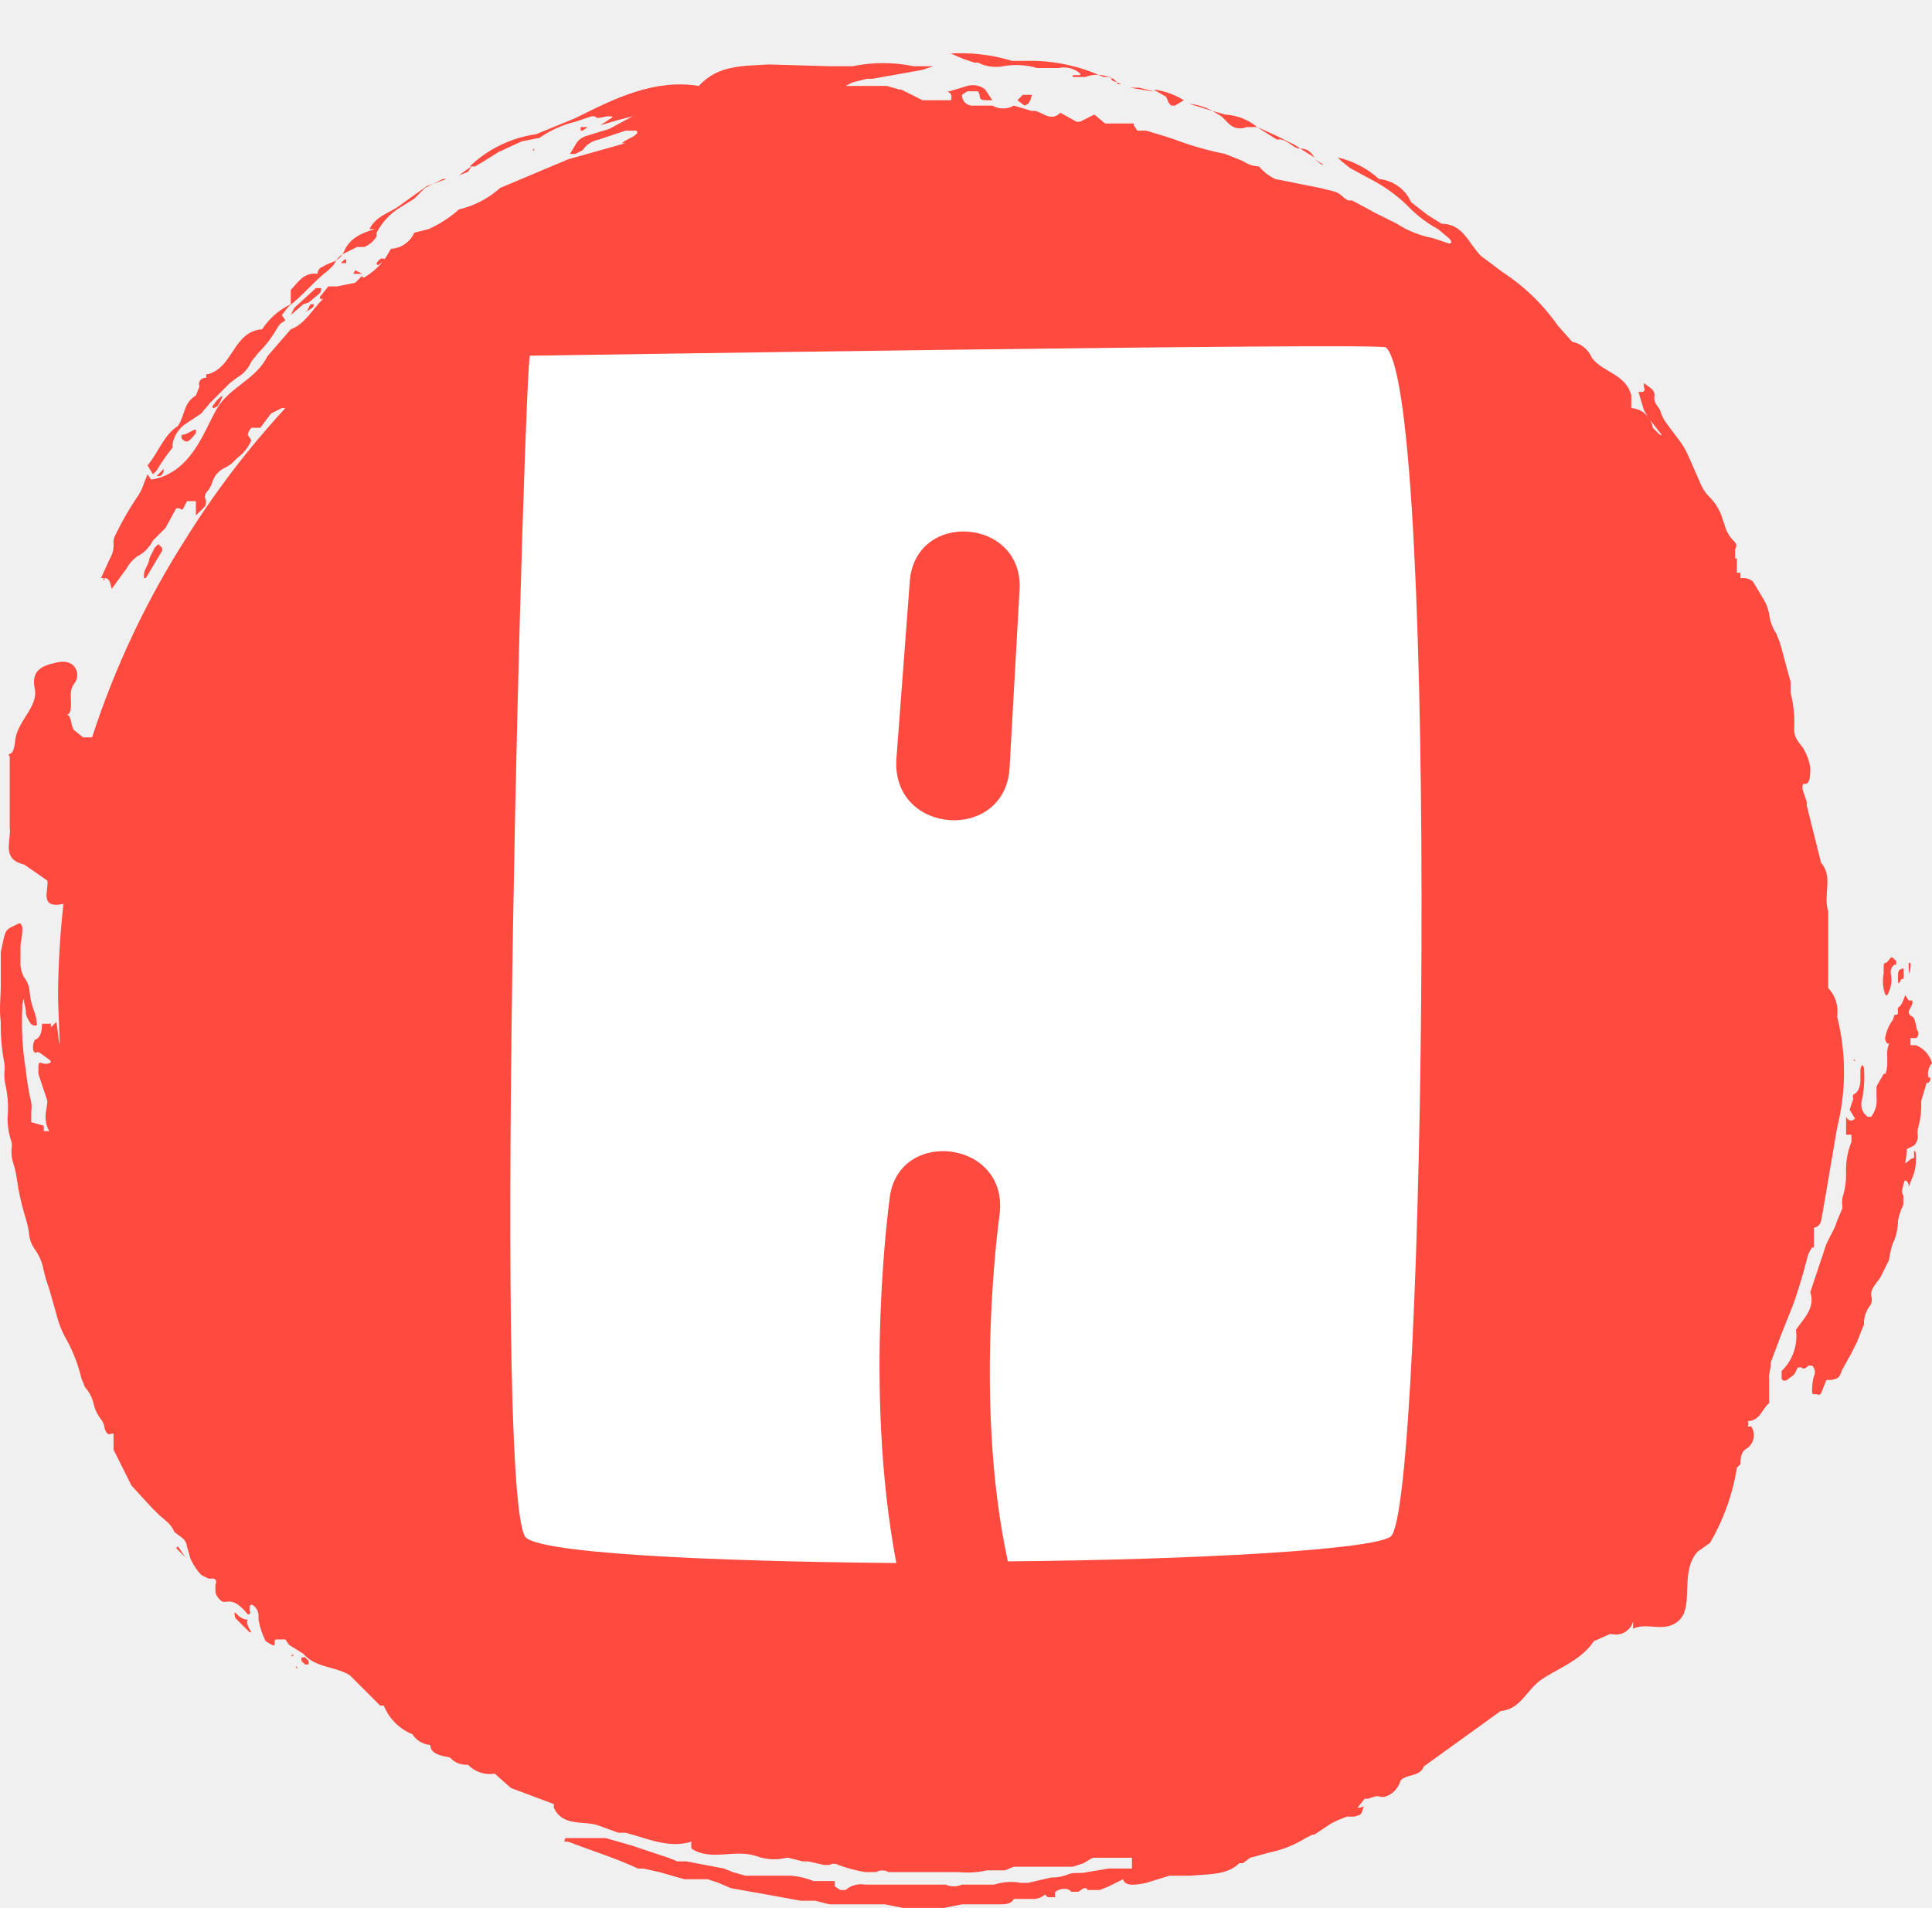
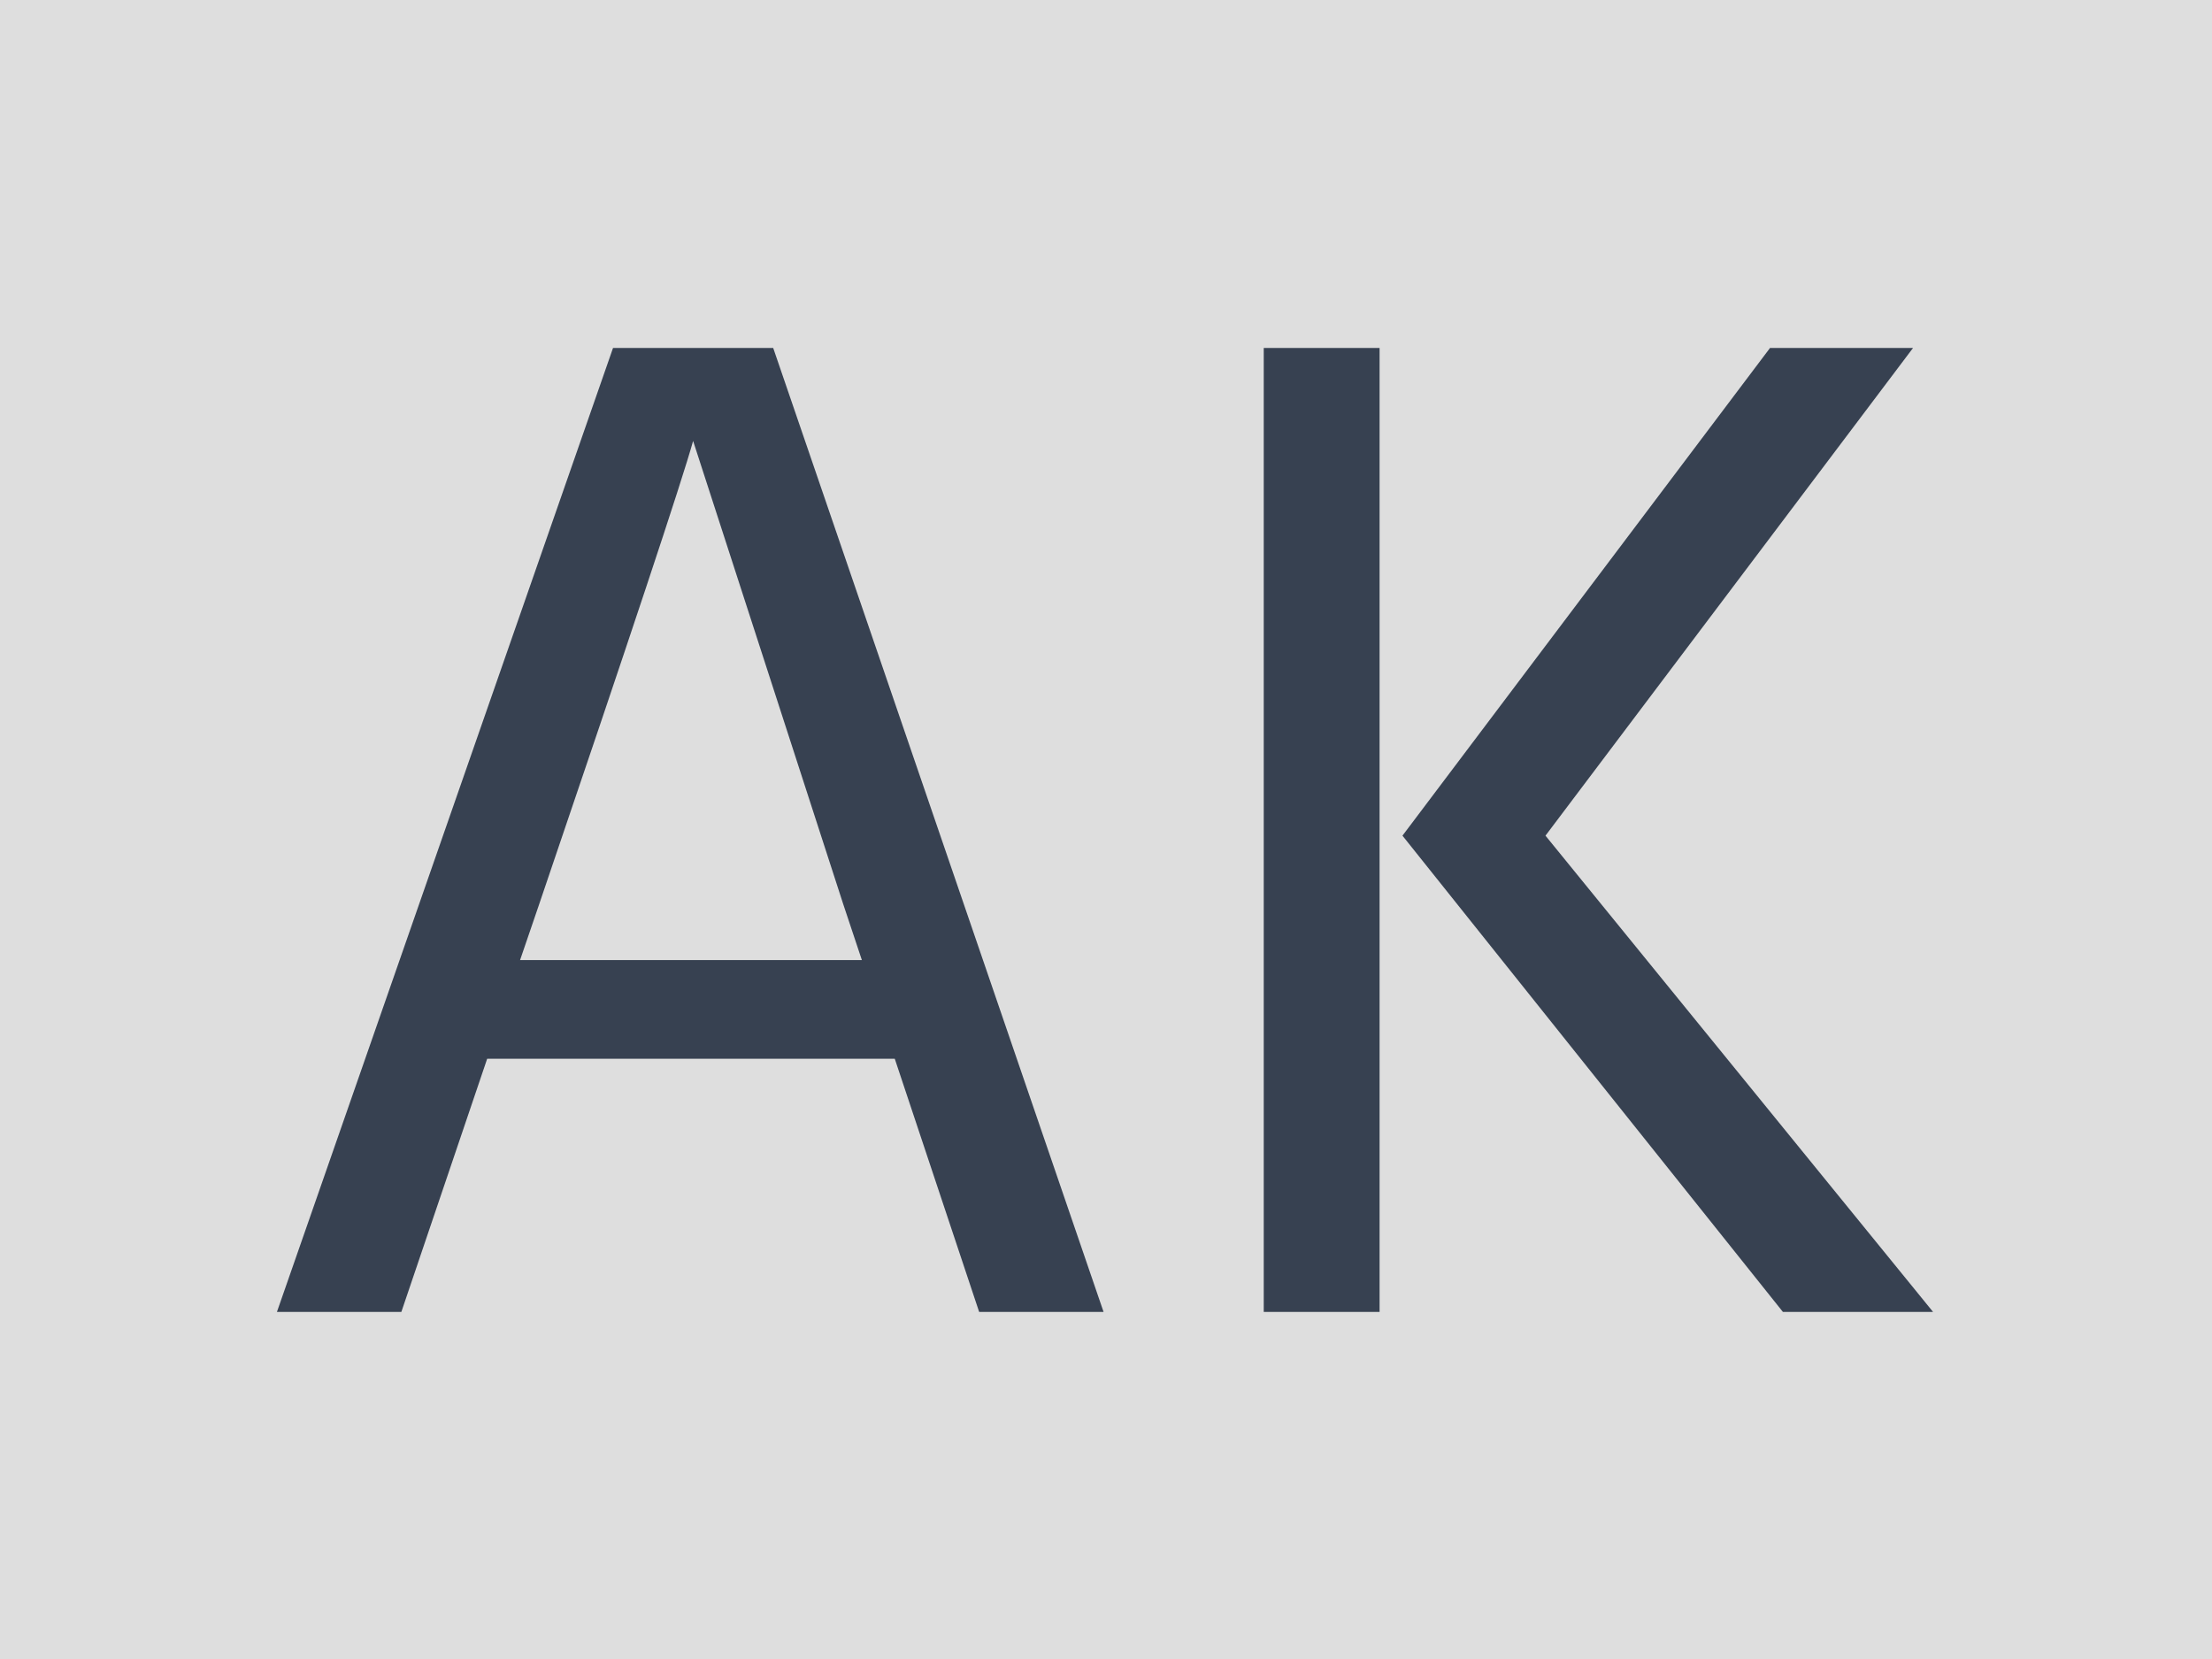
- <svg xmlns="http://www.w3.org/2000/svg" width="308.761" height="304.916" viewBox="0 0 106.008 104.687" class="css-1j8o68f" version="1.1" id="svg23">
-   <defs id="SvgjsDefs2684" />
-   <g id="SvgjsG2685" featurekey="rootContainer" transform="matrix(0.9820593,0,0,0.9820593,-0.05456052,0)" fill="#ff4a3f">
-     <g id="g17">
-       <path d="M19.8 15.3h.5l-.4-.2zm.5.1zm.8-.7c0 .1 0 .1.1.1l.4-.3c-.2-.1-.3-.1-.5.2zm.4-.2zm-4.1 2.3zm-.2.6l.3-.2c.1-.1.1-.2.1-.2h-.2l-.2.4c-.1-.1-.1 0 0 0zm2.2-2.9h-.1l-.2.2h.3zm-2.1 2.4l.6-.5c.1-.1.1-.2.1-.3h-.3l-1.2 1.1-.2.4.7-.6zm-1.1.8z" id="path3" />
-       <path d="M9.7 25v-.2a1.7 1.7 0 0 1 .7-1.1l.9-.6.5-.6.7-.7.4-.4.4-.3a1.9 1.9 0 0 0 .8-.9l.4-.5a5.9 5.9 0 0 0 1-1.3l.2-.3.3-.2-.2-.3.4-.5c.8-.6 1.4-1.4 2.2-2l.3-.3a1.4 1.4 0 0 1 .5-.6l.8-.4h.4a1.4 1.4 0 0 0 .7-.6V13a3.5 3.5 0 0 1 1.3-1.4l.8-.5.2-.2.4-.4 1-.5h.2l-1.1.4-1.4 1c-.6.5-1.4.6-1.8 1.4h.3c-.7.2-1.4.5-1.7 1.2s-.8.6-1.2.9a.4.4 0 0 0-.3.4c-.8-.1-1.1.5-1.5.9v.8a3.9 3.9 0 0 0-1.6 1.4c-1.6.1-1.6 2.1-3 2.5h-.1a.2.2 0 0 0 0 .2c-.3 0-.5.2-.4.5l-.2.5c-.7.4-.6 1.1-1 1.7-.8.5-1.1 1.5-1.7 2.2l.3.5.2-.2a11.6 11.6 0 0 1 .9-1.3zM53.9 3.3l.6.2h.2a2.2 2.2 0 0 0 1.4.2 4.1 4.1 0 0 1 1.9.1h1.2a1.4 1.4 0 0 1 1.2.3.1.1 0 0 1 0 .1H60a.1.1 0 0 0 0 .1h.7a1.8 1.8 0 0 1 1.3 0c.2 0 .1.1.2.2l.5.2h-.2c-.2-.4-.5-.4-.8-.4a9.7 9.7 0 0 0-4.3-.9h-.8A9.8 9.8 0 0 0 53 3h.2zm7.3 3.1zM50.3 4.7zm10.9 1.7h.2-.2zM19 14.7zm32.1-10zm17.6 2.2a.9.9 0 0 0 1 .2h.6a3.1 3.1 0 0 0-1.8-.7l-.7-.2.5.3zm-3.4-1.3c0 .1.1.2.2.3h.2l.5-.3a4.2 4.2 0 0 0-1.7-.6l.7.4zm7.4 2.7l.8.5c-.2-.3-.4-.5-.8-.5z" id="path5" />
-       <path d="M99 76.1l.6-1.6.6-1.5c.2-.5.6-1.8.8-2.6a1.7 1.7 0 0 1 .3-.7h.1v-1.1c.5-.1.4-.6.5-.9l.8-4.7a12.7 12.7 0 0 0 0-6.2 1.9 1.9 0 0 0-.5-1.6v-4.3c-.3-.9.3-1.9-.4-2.7L101 45a.4.4 0 0 0 0-.2l-.2-.6a.5.5 0 0 1 0-.4h.1c.3 0 .3-.5.3-.9a3 3 0 0 0-.4-1.1l-.3-.4a1.1 1.1 0 0 1-.2-.7 6.7 6.7 0 0 0-.2-2v-.6c-.2-.7-.4-1.5-.6-2.2l-.2-.5a2.5 2.5 0 0 1-.4-1.1 2.5 2.5 0 0 0-.3-.8l-.6-1a.8.8 0 0 0-.6-.2h-.1V32h-.2v-.8H97V31a.4.4 0 0 0 0-.1v-.2c.1-.2.1-.3-.1-.5a1.8 1.8 0 0 1-.4-.6l-.2-.6a2.9 2.9 0 0 0-.7-1.2 2.2 2.2 0 0 1-.5-.7l-.7-1.6a4.3 4.3 0 0 0-.6-1l-.6-.8a2.4 2.4 0 0 1-.4-.8l-.2-.3a.6.6 0 0 1-.1-.5.5.5 0 0 0-.2-.4l-.4-.3v.2c.1.2 0 .3-.1.3h-.2l.3 1 .3.5.7.9h-.1l-.2-.2-.2-.2a1.3 1.3 0 0 0-1.2-1.1v-.7c-.3-1.2-1.6-1.3-2.2-2.1a1.5 1.5 0 0 0-1.1-.9l-.8-.9a11.3 11.3 0 0 0-3.1-3l-.8-.6-.4-.3c-.7-.7-1-1.8-2.2-1.8l-.8-.5-.9-.7a2.2 2.2 0 0 0-1.8-1.3 5.1 5.1 0 0 0-2.3-1.2l.2.2.5.4 1.3.7a8.5 8.5 0 0 1 2.1 1.6 6.8 6.8 0 0 0 1.5 1.1l.6.5c.1.1.2.2.1.3H81l-.9-.3a5.6 5.6 0 0 1-2-.8l-1.2-.6-1.3-.7h-.2c-.3-.1-.4-.4-.8-.5l-.8-.2-2.5-.5a2.6 2.6 0 0 1-.9-.7 1.7 1.7 0 0 1-.9-.3l-1-.4a18.1 18.1 0 0 1-2.8-.8l-.6-.2-1-.3h-.5l-.2-.3v-.1h-1.6l-.6-.5-.4.2-.4.2h-.2l-.9-.5c-.6.6-1.1-.2-1.6-.1l-1-.3a1.2 1.2 0 0 1-1.2 0h-1.2a.6.6 0 0 1-.5-.6l.3-.2h.6a.7.7 0 0 1 .1.3c0 .2.2.2.5.2h.2l-.4-.6a1.1 1.1 0 0 0-1-.2l-1 .3H53c.3.2.2.3.2.5h-1.6l-.4-.2-.8-.4h-.1l-.7-.2h-2.3l.4-.2.8-.2h.3l1.7-.3 1.1-.2.6-.2h-1.1a8.4 8.4 0 0 0-3.4 0h-1.3L43 3.6c-1.4.1-2.8 0-3.9 1.2-2.5-.4-4.7.7-6.9 1.8l-2.2.9a6.7 6.7 0 0 0-3.7 1.8h.3l.5-.3.8-.5 1.3-.6 1-.2a6 6 0 0 1 2-.9l.9-.3h.2c.1.2.5 0 .7 0h.2c.1 0 .1.1 0 .1l-.6.4 1-.3.8-.2-1.3.7-1.3.4a1 1 0 0 0-.6.5l-.3.5h.3l.4-.2a1.4 1.4 0 0 1 .9-.6l1.5-.5h.5a.1.1 0 0 1 .1.2c-.2.2-.6.3-.8.5h.2l-3.2.9-3.8 1.6a5.2 5.2 0 0 1-2.3 1.2 6.6 6.6 0 0 1-1.7 1.1l-.8.2a1.5 1.5 0 0 1-1.3.9l-.3.5a3.7 3.7 0 0 1-1.2 1.1h-.1v-.1l-.2.2-.2.2-1 .2h-.5l-.4.5c-.1.1-.1.2 0 .2h.1c-.6.6-1 1.4-1.8 1.7L15 19.9c-.6 1.2-1.8 1.6-2.6 2.6s-1.4 3.9-3.9 4.3l-.2-.3-.2.5a2.7 2.7 0 0 1-.4.8 16.9 16.9 0 0 0-1.2 2.1.8.8 0 0 0-.1.5 1.4 1.4 0 0 1-.2.8l-.5 1.1h.2c.3 0 .3.3.4.6l.8-1.1a2.2 2.2 0 0 1 .6-.7 2 2 0 0 0 .9-.9l.3-.3.4-.4.6-1.1h.2c.1.1.1.1.2 0l.2-.4h.5v.8l.5-.5a.5.5 0 0 0 0-.5.4.4 0 0 1 .1-.3 1.5 1.5 0 0 0 .3-.5 1.3 1.3 0 0 1 .8-.9l.3-.2.3-.3a2.4 2.4 0 0 0 .8-1l-.2-.3c0-.1.1-.3.2-.4h.5l.6-.8.6-.3h.2a48.8 48.8 0 0 0-5.5 7.2h-.1.1a48.4 48.4 0 0 0-5.3 11.2h-.5l-.5-.4c-.2-.2-.1-.7-.4-.9h.1c.3-.5-.1-1.2.3-1.7s.1-1.4-.9-1.2-1.5.5-1.3 1.5-1 1.8-1.1 2.9-.5.5-.3.9v3.9c.1.8-.5 1.8.8 2.1l1.3.9c.1.5-.5 1.6.9 1.3a49.2 49.2 0 0 0-.3 5c0 1.1.1 2.2.1 3.3v-.4c-.1-.4-.1-.8-.2-1.3l-.3.3v-.2h-.5c0 .5-.1.8-.4.9a.9.9 0 0 0-.1.5c0 .1.1.3.2.2s.4.2.7.4-.2.3-.4.2-.2.1-.2.3v.3l.5 1.5c0 .3-.1.6-.1.9a1.7 1.7 0 0 0 .2.8h-.3v-.3l-.7-.2v-.6a1.5 1.5 0 0 0 0-.5 14.6 14.6 0 0 1-.3-1.8 16.6 16.6 0 0 1-.2-3.5.9.9 0 0 1 .1-.5v.2a2.9 2.9 0 0 1 .1.5.8.8 0 0 0 .1.4c.1.2.2.4.4.4s.1-.1.1-.2a2.1 2.1 0 0 0-.1-.5 4.2 4.2 0 0 1-.3-1.3 1.5 1.5 0 0 0-.3-.7 1.6 1.6 0 0 1-.2-.9v-.8c0-.3.1-.6.1-.9a.5.5 0 0 0-.1-.4h-.1c-.8.4-.7.2-1 1.6V55c0 .7-.1 1.4 0 2.1a10.8 10.8 0 0 0 .2 2.3 1.8 1.8 0 0 1 0 .5 3.1 3.1 0 0 0 .1.9 5.9 5.9 0 0 1 .1 1.3 3.9 3.9 0 0 0 .2 1.7 1.2 1.2 0 0 1 0 .4 2.1 2.1 0 0 0 .1.8 4.9 4.9 0 0 1 .2.9 14 14 0 0 0 .5 2.2 5 5 0 0 1 .2 1 1.7 1.7 0 0 0 .3.7 2.9 2.9 0 0 1 .5 1.2 8.5 8.5 0 0 0 .3 1l.4 1.4a5.4 5.4 0 0 0 .6 1.5 8.5 8.5 0 0 1 .8 2.1l.2.5a2.1 2.1 0 0 1 .5 1 2.1 2.1 0 0 0 .4.8 1 1 0 0 1 .2.5c.1.3.2.4.4.3h.1v.9l.5 1 .5 1 1.1 1.2.4.4c.3.3.7.5.9 1l.4.3a.7.7 0 0 1 .3.5l.2.7a3.3 3.3 0 0 0 .6.9l.4.2h.3a.2.2 0 0 1 .1.3 2.5 2.5 0 0 0 0 .5.9.9 0 0 0 .4.5h.2c.4-.1.8.2 1.2.7h.1c0-.1.1-.1 0-.2v-.2c0-.1.1-.2.2-.1a.7.7 0 0 1 .3.6v.2a4.3 4.3 0 0 0 .4 1.2c.5.3.5.3.5.1s0-.2.2-.2h.4l.2.3.8.5c.7.8 1.8.7 2.6 1.2l1.7 1.7h.2a2.9 2.9 0 0 0 1.6 1.6 1.3 1.3 0 0 0 1 .6c0 .5.6.6 1.1.7a1.2 1.2 0 0 0 .8.4h.2a1.7 1.7 0 0 0 1.5.5l.9.8 2.4.9v.2c.5 1.1 1.7.7 2.5 1l1.1.4h.4c1.2.3 2.4.9 3.7.5a.7.7 0 0 0 0 .4c1.1.7 2.4 0 3.6.4a2.9 2.9 0 0 0 1.7.1h.1l.8.2h.3l.9.2h.3a.5.5 0 0 1 .5 0 7.9 7.9 0 0 0 1.5.4h.6a.7.7 0 0 1 .7 0h3.9a5 5 0 0 0 1.6-.1h1l.5-.2H60l.6-.2.5-.3h2.2v.6H62l-1.2.2c-.4.1-.7 0-1 .1a2.4 2.4 0 0 1-1 .2l-1.3.3h-.4a3.1 3.1 0 0 0-1.5.1h-1.8a1.1 1.1 0 0 1-.9 0h-4.5a1.3 1.3 0 0 0-1.1.3H47l-.3-.2v-.3h-1.2a4.1 4.1 0 0 0-1.3-.3h-2.5l-.7-.2-.5-.2-2.1-.4h-.5l-.5-.2-2.1-.7-1.4-.4h-2.2c-.1 0-.1.1-.1.2h.2c1.3.5 2.6.9 3.9 1.5h.3l.9.2 1.4.4h1.3l.6.2.7.3 1.7.3 1.1.2 1.1.2h.8l.8.2h3.1l1 .2h2.3l1-.2H56c.4 0 .6-.1.7-.3h1a1 1 0 0 0 .8-.3c-.1.1 0 .1.1.2h.4v-.2c0-.1 0-.1.2-.2s.6-.1.7.1h.4l.3-.2c.2 0 .2 0 .2.1h.7l.5-.2.8-.4c.1.3.4.4 1.3.2l1.3-.4h1.2c.9-.1 2 0 2.7-.7h.2l.4-.3 1.1-.3a6.1 6.1 0 0 0 2-.8l.4-.2h.1l.9-.6.4-.2.5-.2h.4c.4-.1.4-.1.5-.4s0-.1-.2-.1h-.1l.4-.5h.2c.3-.1.5-.2.7-.1h.2a1.3 1.3 0 0 0 .9-.9c.3-.4 1.1-.2 1.3-.8l4.3-3.1c1.1-.1 1.4-1.1 2.2-1.7s2.3-1.1 3-2.2l.9-.4h.1a1 1 0 0 0 1.2-.7v.4c.8-.4 1.8.3 2.6-.5s0-2.7 1-3.8l.7-.5a12.1 12.1 0 0 0 1.5-4.2l.2-.2c0-.3 0-.7.4-.9a.9.9 0 0 0 .2-1.2h-.2a.3.3 0 0 0 0-.3c.7 0 .8-.7 1.2-1V77a.5.5 0 0 1 0-.2 3.8 3.8 0 0 0 .1-.7zM5.9 32.2z" id="path7" />
-       <path d="M26.4 9.3l-.3.2-.4.3.5-.2zm6.1-2h.1l.3-.2h-.4zm-2.6 1l-.1.1h.1v-.1zm-1.5 1.4zm1.3-.2zm-6.3 3.1zM9.2 26.2l-.4.4H9a.4.4 0 0 0 .2-.4zm3-3.5a2.1 2.1 0 0 0 .3-.6 1.5 1.5 0 0 0-.5.5c-.1.1-.1.2 0 .2zM11 24.2V24c-.2 0-.5.3-.8.3v.2c.3.3.4.2.8-.3zm3 66.2zM73.9 9.2h.1l-.5-.3zm-2.5-1.4c.5-.1.8.4 1.2.5h.1l-.3-.2-1-.5-1.1-.5.3.2zM52.8 3.1zm11.7 2h-.1l-1.2-.2h.5zm2 .7l1.3.4a3.3 3.3 0 0 0-1.3-.4zm-9 0a1 1 0 0 0 .2-.5h-.5l-.3.3.4.3zm9 1.6zM49.9 4.2zm2.9.7zM48.5 4zm13.8 2.1a.5.5 0 0 0 0 .1zm44.8 52.3h-.3V58h.3c.1 0 .2-.3.1-.4s-.1-.7-.3-.8a.3.3 0 0 1-.2-.3l.2-.4a.4.4 0 0 0 0-.2h-.2l-.2-.3c-.1.3-.2.6-.4.7a.5.5 0 0 0 0 .2c0 .1 0 .2-.1.2h-.1a1.1 1.1 0 0 1-.1.3 2.3 2.3 0 0 0-.4.9.4.4 0 0 0 .1.4h.1a1.7 1.7 0 0 0-.1.8v.4a1.8 1.8 0 0 1-.1.5h-.1l-.4.7v.6a1.5 1.5 0 0 1-.3 1.1h-.2l-.2-.2a.9.9 0 0 1-.1-.8 6.5 6.5 0 0 0 .1-1.7c0-.1-.1-.2-.1-.2a.5.5 0 0 0-.1.3v.6c0 .2-.1.6-.3.7s-.1.2-.1.3l-.2.6.3.5c-.2.2-.4.1-.5-.1v1h.3v.4a4.2 4.2 0 0 0-.3 1.4 3.3 3.3 0 0 0 0 .4 4 4 0 0 1-.2 1.3 2 2 0 0 0 0 .6l-.3.7a3.2 3.2 0 0 1-.3.7l-.3.6-.9 2.7c.3.9-.4 1.5-.8 2.1a2.7 2.7 0 0 1-.8 2.3v.4c0 .1.1.2.3.1l.4-.3.2-.4h.2c.1.1.2.1.4-.1h.2a.5.5 0 0 1 .1.6 2.9 2.9 0 0 0-.1.8c0 .1 0 .2.1.2h.2c.1.1.2 0 .3-.3l.2-.5h.3c.4-.1.4-.1.6-.6l.5-.9.3-.6.4-1a1.6 1.6 0 0 1 .3-1 .6.6 0 0 0 .1-.6c0-.2 0-.3.2-.6l.3-.4.5-1a4.7 4.7 0 0 1 .2-.9 3 3 0 0 0 .3-1.3 3.8 3.8 0 0 1 .3-.9v-.5c-.1-.2-.1-.2 0-.6s.1-.2.2-.2a.4.4 0 0 1 .1.3l.2-.5a2.3 2.3 0 0 0 .2-.9v-.3c0-.1 0-.3-.1-.3v.4c-.2 0-.3.2-.5.3a6.4 6.4 0 0 0 .1-.8l.4-.2a.7.7 0 0 0 .2-.6 1.4 1.4 0 0 1 0-.3 4.8 4.8 0 0 0 .2-1.4v-.2l.3-1h.1a.3.3 0 0 0 .1-.3h-.1a.9.9 0 0 1 .2-.8 1.5 1.5 0 0 0-.9-1zm-1.2 7.8zm-.2-9.9zm0 0zM9.1 30.8a.3.3 0 0 0 0-.2l-.2-.2-.2.2-.3.6c0 .3-.3.6-.3.9v.2h.1zm96.3 24.8h.1a1.7 1.7 0 0 0 .2-1.2.5.5 0 0 1 .2-.5h.1v-.2l-.2-.2h-.1c-.1.1-.2.3-.3.3s-.1.1-.1.3v.3a2.2 2.2 0 0 0 .1 1.2zM13.2 90.1c-.1 0 0 .2 0 .3l.8.8h.1c-.2-.3-.3-.6-.2-.7a.9.9 0 0 1-.5-.2zm.8.3zm92.3-35.7h.1a2 2 0 0 0 0-.6c-.3.1-.3.1-.3.6s.1.1.2 0z" id="path9" />
-       <path d="M106.7 62a.6.6 0 0 0 .1-.5c0-.1-.1-.2-.1-.1h-.2v.2c0 .4.1.5.2.4zm.1-8.2h-.1v.6a1 1 0 0 0 .1-.6zM17.1 92.6h-.2v.2l.2.2h.2v-.2zm86.6-33.3c0-.1 0-.1-.1-.1zM9.9 86.5l.5.5-.4-.6z" id="path11" />
-       <circle cx="10.5" cy="87.1" transform="rotate(-24.8 10.4 87.159)" id="circle13" />
-       <path d="M9.7 30.1h-.1v.2-.2h.1zm83.2-6.6l-.2-.3h-.1zm-14.7 77.1zM5.9 32.2zm-.1.2a.3.3 0 0 0 .1-.2v.2zm1.9-4.9zM61.5 2.4zm42.8 58.2v.1-.1zM16.4 92.5h-.1c.1.1.2 0 .1-.1zm.2.7h.1l-.1-.1v.1zm73.9-71.3zm15.2 34.4zM14.6 91.7zm92.1-37zm-.8 11.4zM34.6 0z" id="path15" />
-     </g>
-   </g>
-   <g id="SvgjsG2686" featurekey="nameFeature-0" transform="matrix(2.284354,0,0,2.284354,27.98006,-5.60952)" fill="#ffffff">
-     <path d="M9.6 16.48 l-0.32 4.24 c-0.08 1.8 2.6 1.96 2.72 0.2 l0.24 -4.28 c0.12 -1.76 -2.56 -1.96 -2.64 -0.16 z M0.48 11 l0 0 c0.04 0 20.48 -0.32 20.56 -0.2 c1.28 1.12 0.96 27.8 0.12 28.56 c-0.4 0.32 -4.64 0.56 -9.2 0.6 c-0.84 -3.84 -0.2 -8.32 -0.2 -8.32 c0.24 -1.8 -2.44 -2.12 -2.64 -0.4 c0 0.04 -0.64 4.52 0.16 8.76 c-4.56 -0.04 -8.68 -0.24 -8.92 -0.64 c-0.8 -1.44 0 -28.28 0.12 -28.36 z" id="path20" />
+ <svg xmlns="http://www.w3.org/2000/svg" version="1.1" width="2000" height="1500" viewBox="0 0 2000 1500">
+   <rect width="2000" height="1500" fill="#dedede" />
+   <g transform="matrix(0.75,0,0,0.75,249.0909,315.0181)">
+     <svg viewBox="0 0 396 230" data-background-color="#dedede" preserveAspectRatio="xMidYMid meet" height="1161" width="2000">
+       <g id="tight-bounds" transform="matrix(1,0,0,1,0.24,-0.1038342)">
+         <svg viewBox="0 0 395.52 230.208" height="230.208" width="395.52">
+           <g>
+             <svg viewBox="0 0 395.52 230.208" height="230.208" width="395.52">
+               <g>
+                 <svg viewBox="0 0 395.52 230.208" height="230.208" width="395.52">
+                   <g id="textblocktransform">
+                     <svg viewBox="0 0 395.52 230.208" height="230.208" width="395.52" id="textblock">
+                       <g>
+                         <svg viewBox="0 0 395.52 230.208" height="230.208" width="395.52">
+                           <g transform="matrix(1,0,0,1,0,0)">
+                             <svg width="395.52" viewBox="1.75 -33.7 57.9 33.7" height="230.208" data-palette-color="#374151">
+                               <path d="M10.9-14.2L10.9-14.2 10.25-12.3 22.2-12.3 21.55-14.25 16.3-30.45Q15.7-28.3 10.9-14.2ZM9.1-8.85L6.1 0 1.75 0 13.5-33.7 19.1-33.7 30.65 0 26.3 0 23.35-8.85 9.1-8.85ZM46.1-16.65L59.65 0 54.4 0 41.1-16.65 53.95-33.7 58.95-33.7 46.1-16.65ZM40.3-33.7L40.3 0 36.25 0 36.25-33.7 40.3-33.7Z" opacity="1" transform="matrix(1,0,0,1,0,0)" fill="#374151" class="undefined-text-0" data-fill-palette-color="primary" id="text-0" />
+                             </svg>
+                           </g>
+                         </svg>
+                       </g>
+                     </svg>
+                   </g>
+                 </svg>
+               </g>
+             </svg>
+           </g>
+           <defs />
+         </svg>
+         <rect width="395.52" height="230.208" fill="none" stroke="none" visibility="hidden" />
+       </g>
+     </svg>
  </g>
</svg>
